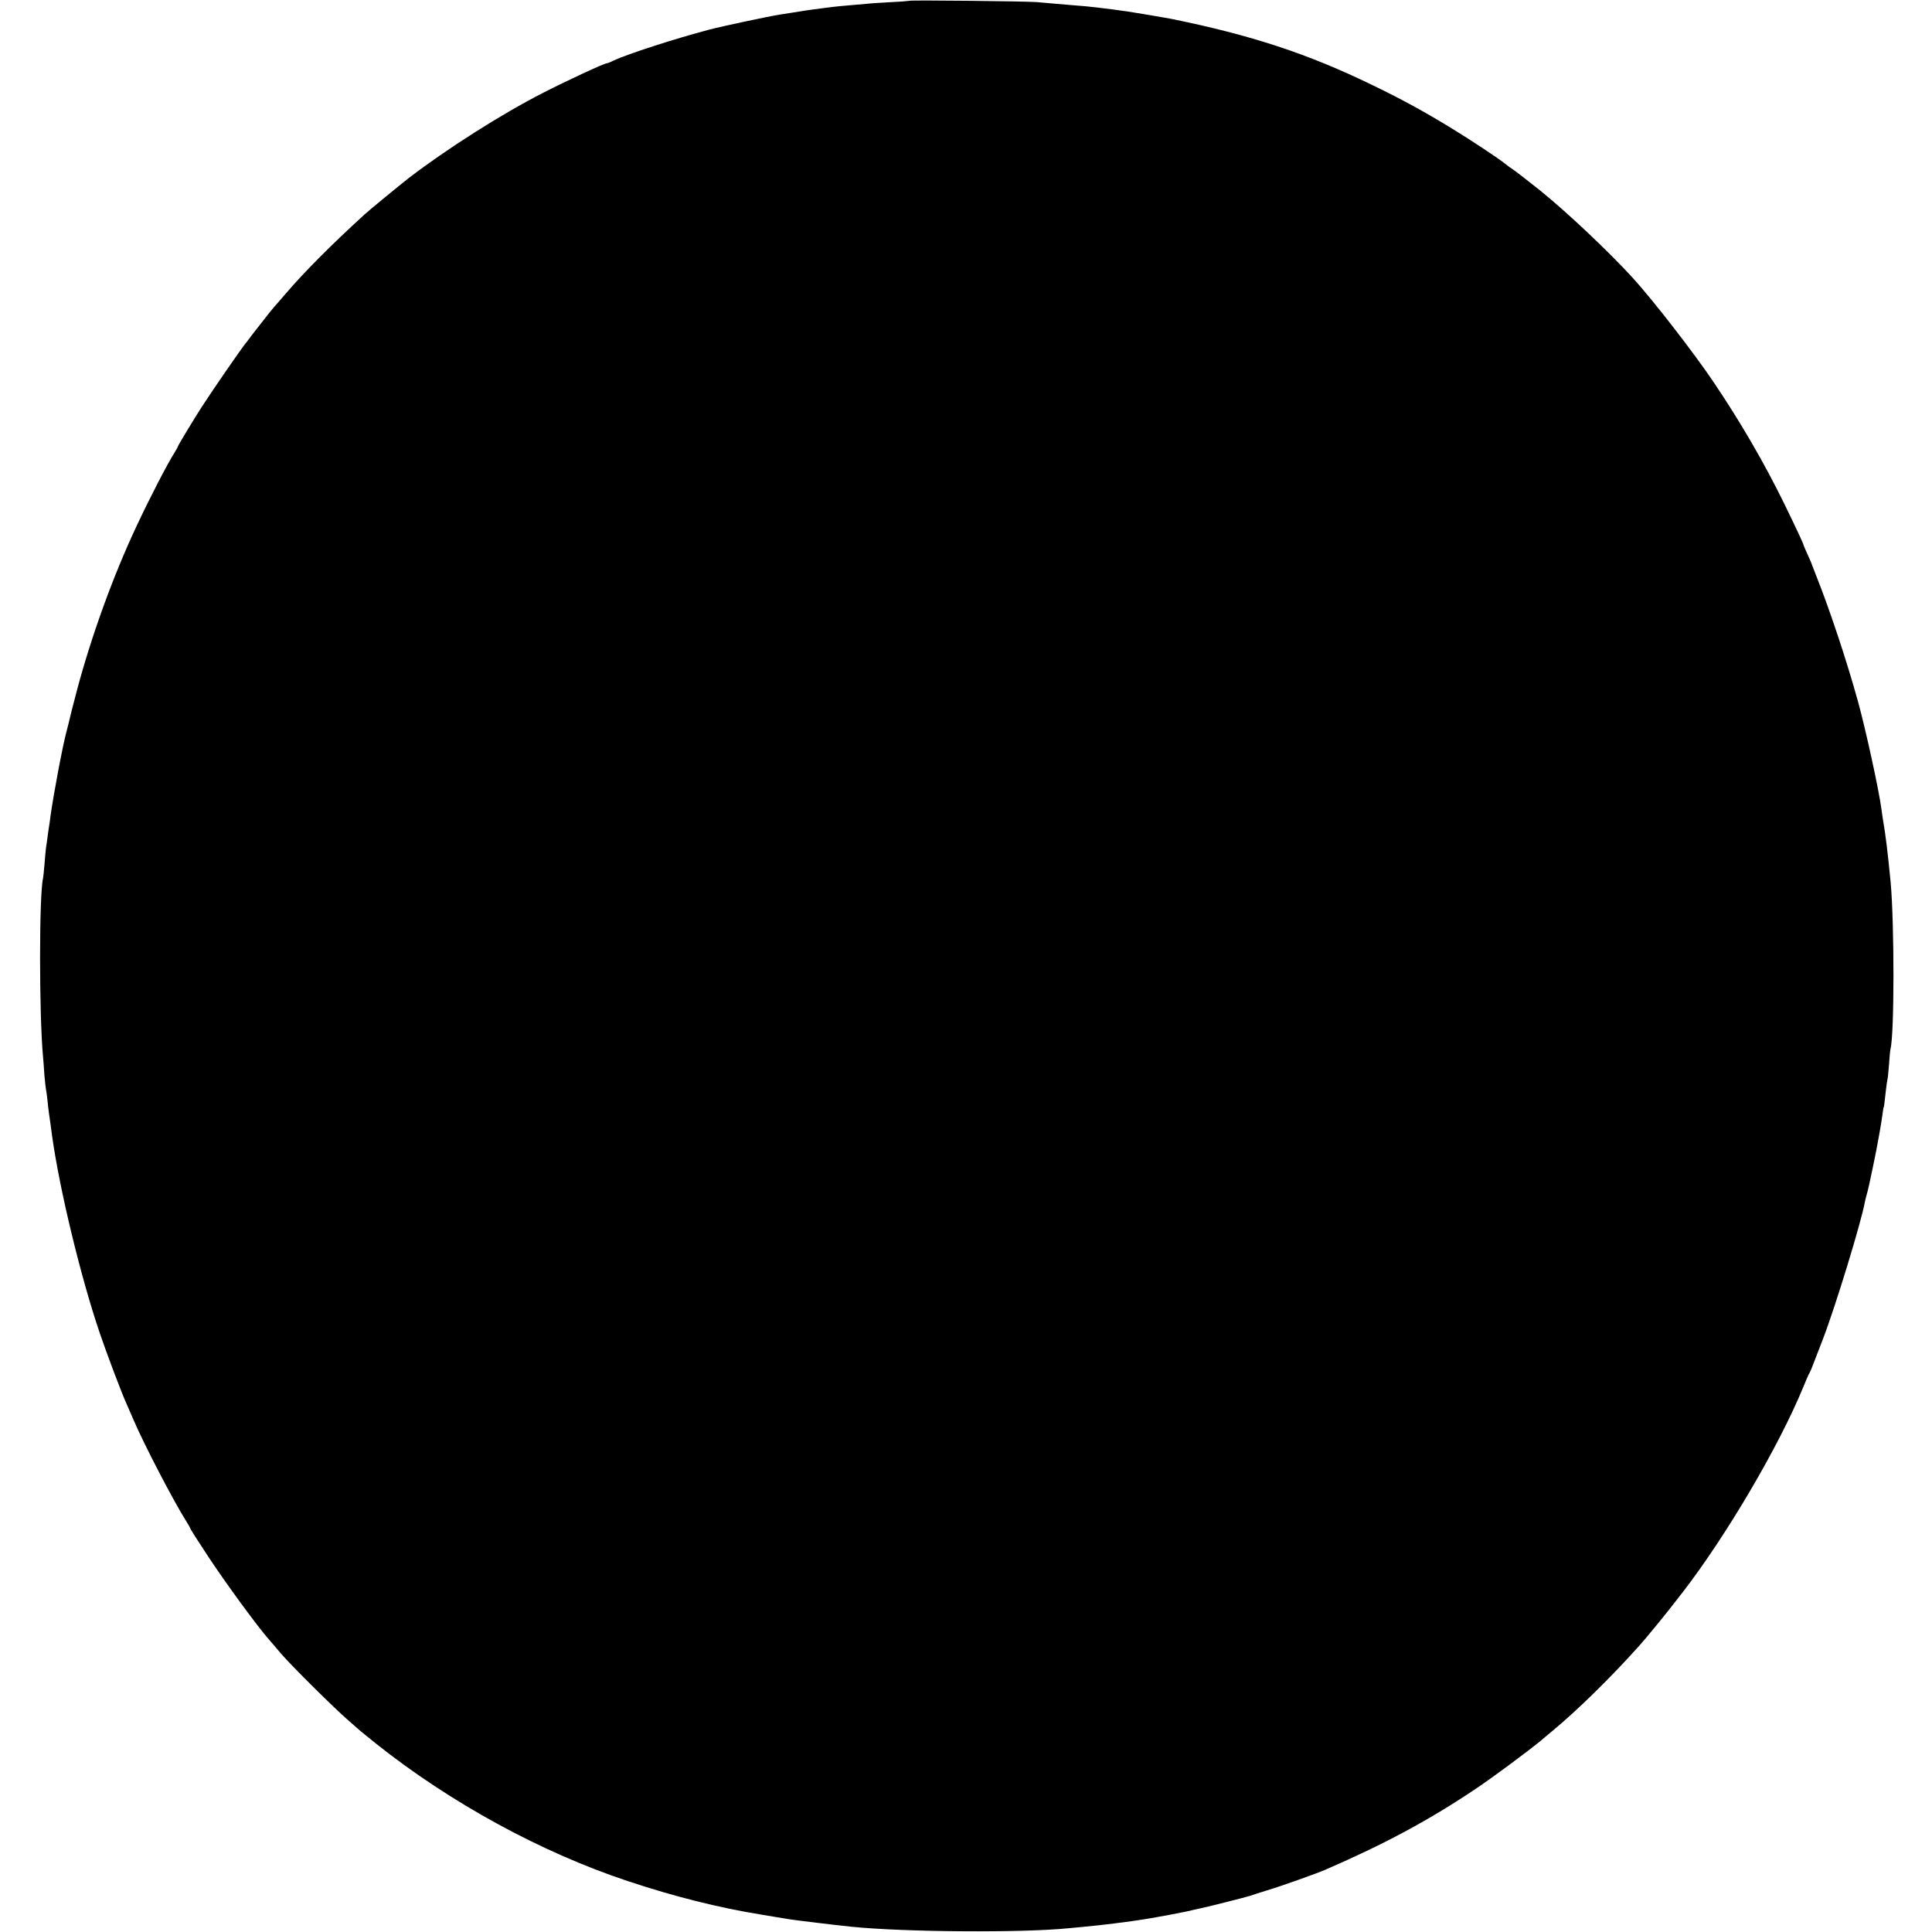
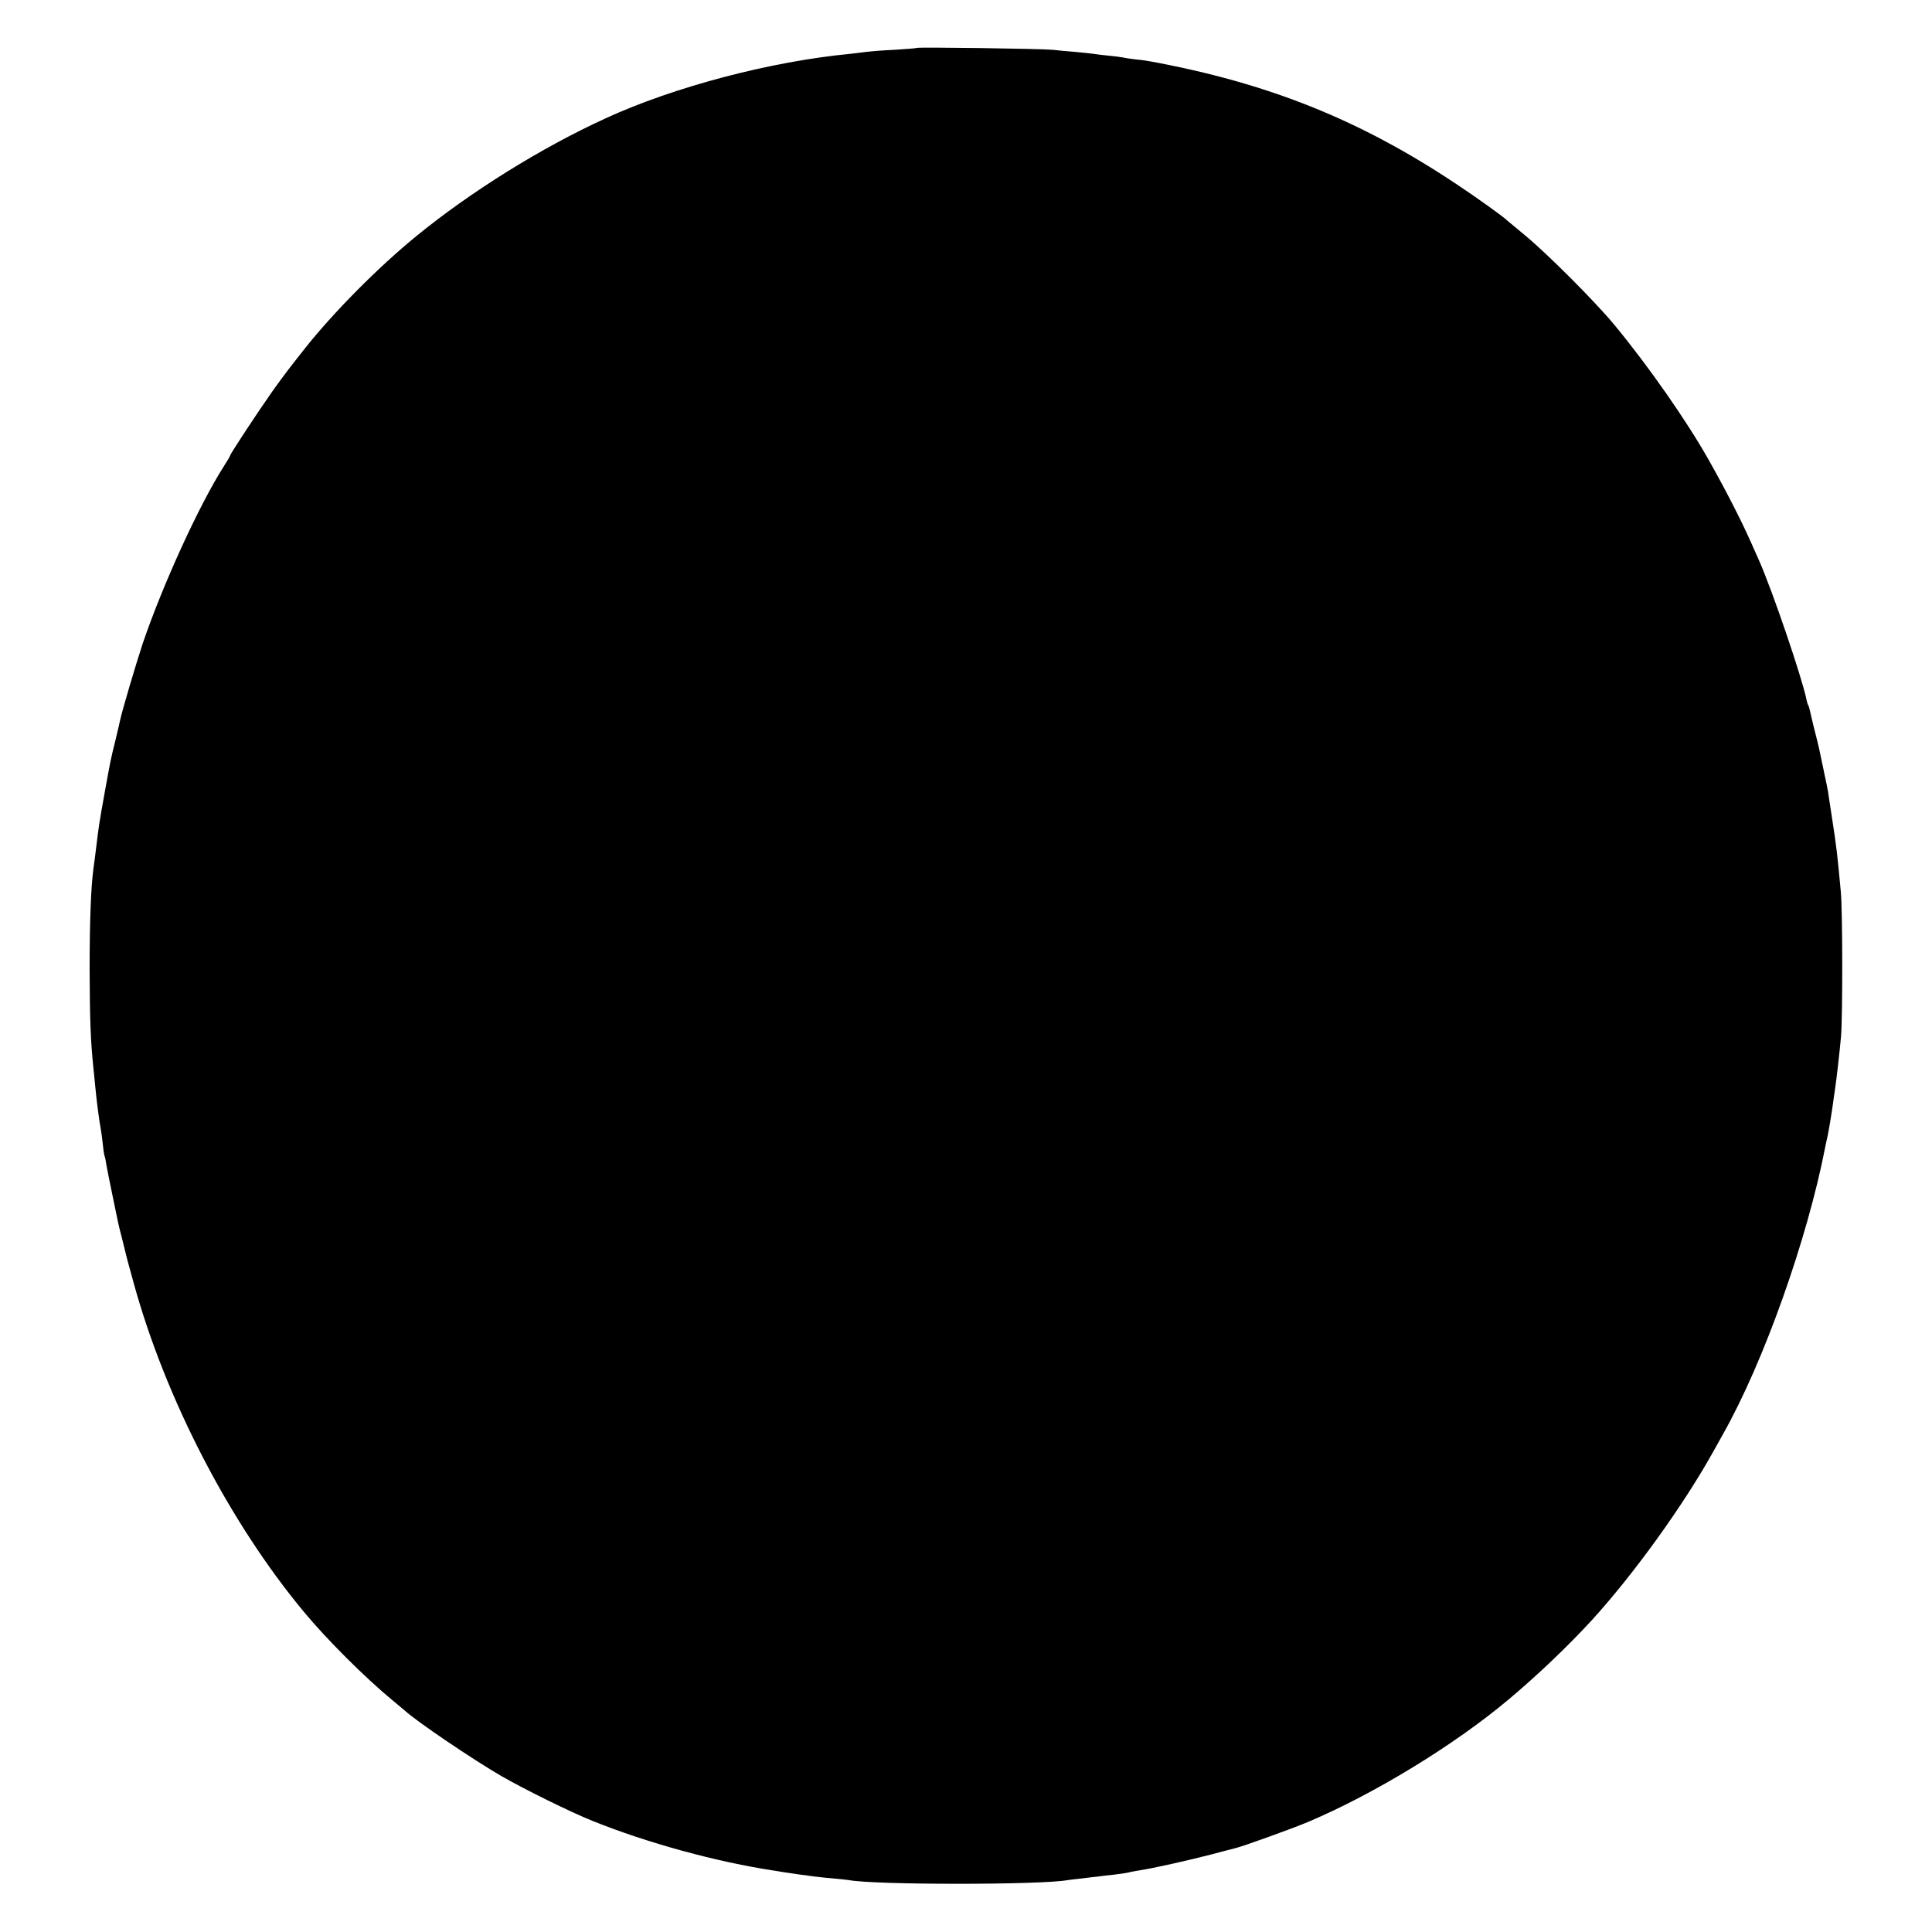
- <svg xmlns="http://www.w3.org/2000/svg" version="1.0" width="1280pt" height="1280pt" viewBox="0 0 1280 1280" preserveAspectRatio="xMidYMid meet">
-   <g transform="translate(0,1280) scale(0.1,-0.1)" fill="#000000" stroke="none">
-     <path d="M6028 12795 c-2 -1 -57 -6 -123 -9 -66 -4 -138 -8 -160 -11 -22 -2 -74 -6 -115 -10 -41 -3 -88 -8 -105 -10 -16 -2 -52 -7 -80 -10 -45 -5 -121 -16 -210 -31 -16 -2 -46 -7 -65 -10 -81 -13 -382 -77 -470 -100 -228 -60 -546 -163 -634 -205 -22 -11 -43 -19 -48 -19 -16 0 -266 -116 -418 -194 -278 -142 -641 -373 -895 -568 -56 -44 -260 -211 -290 -239 -235 -215 -396 -378 -527 -530 -25 -30 -58 -67 -73 -84 -14 -16 -45 -55 -68 -85 -23 -30 -44 -57 -47 -60 -3 -3 -18 -23 -35 -45 -16 -22 -33 -44 -38 -50 -29 -35 -218 -309 -293 -425 -50 -78 -154 -250 -154 -255 0 -3 -11 -23 -24 -44 -48 -76 -162 -296 -251 -486 -152 -323 -296 -718 -393 -1080 -28 -105 -50 -193 -57 -225 -2 -8 -8 -33 -14 -55 -27 -100 -86 -416 -107 -565 -2 -19 -6 -48 -9 -65 -3 -16 -7 -48 -10 -70 -3 -22 -7 -53 -10 -70 -2 -16 -7 -66 -10 -110 -4 -44 -8 -87 -10 -95 -26 -106 -26 -902 0 -1180 2 -19 6 -73 9 -120 4 -47 9 -92 11 -100 2 -8 7 -42 10 -75 3 -33 8 -71 10 -85 7 -49 18 -125 20 -145 50 -358 191 -941 317 -1310 44 -130 144 -395 177 -467 15 -35 36 -83 47 -108 64 -151 266 -540 347 -667 15 -24 27 -45 27 -48 0 -4 55 -90 123 -193 113 -171 322 -457 397 -542 17 -19 54 -63 83 -97 68 -79 351 -360 447 -443 41 -36 77 -67 80 -70 3 -3 48 -39 100 -81 495 -394 1095 -721 1670 -912 307 -102 600 -176 885 -222 17 -3 57 -9 90 -15 33 -6 74 -12 90 -15 43 -7 308 -39 415 -50 351 -36 1138 -41 1440 -10 19 2 62 6 95 9 106 9 315 35 410 51 73 11 266 48 295 55 19 5 46 11 60 14 40 7 312 76 340 85 14 5 66 22 115 37 88 26 327 111 389 138 390 169 688 329 1001 540 106 71 347 250 425 315 30 25 63 54 75 63 170 141 385 352 575 564 38 41 198 237 240 293 14 18 34 45 46 59 290 375 640 970 801 1362 19 47 38 90 42 95 4 6 20 44 35 85 16 41 40 104 54 140 81 210 255 778 278 910 3 14 9 39 14 55 10 32 64 291 76 365 4 25 8 47 9 50 2 7 18 110 21 135 1 11 3 20 4 20 2 0 3 9 15 115 4 36 9 67 10 70 2 3 6 46 10 95 3 50 8 97 10 105 26 99 26 827 1 1105 -19 195 -34 321 -51 415 -2 14 -7 45 -10 70 -18 133 -105 530 -156 715 -75 270 -184 598 -272 820 -17 44 -32 82 -33 85 0 3 -12 31 -27 64 -15 32 -27 60 -27 62 0 8 -43 100 -126 271 -135 276 -292 546 -472 813 -133 197 -400 541 -531 685 -160 176 -438 438 -616 582 -76 61 -163 128 -185 143 -13 8 -35 24 -49 36 -41 33 -226 156 -341 226 -180 111 -338 198 -535 293 -427 208 -806 333 -1340 441 -29 6 -244 42 -285 48 -157 22 -256 34 -345 40 -38 3 -97 8 -130 11 -33 3 -89 8 -125 11 -71 6 -836 14 -842 9z" />
+ <svg xmlns="http://www.w3.org/2000/svg" version="1.0" width="1024pt" height="1024pt" viewBox="0 0 1024 1024" preserveAspectRatio="xMidYMid meet">
+   <g transform="translate(0,1024) scale(0.1,-0.1)" fill="#000000" stroke="none">
+     <path d="M4859 9986 c-2 -2 -56 -6 -119 -10 -63 -3 -126 -8 -140 -10 -14 -2 -54 -7 -90 -11 -424 -40 -936 -175 -1300 -342 -343 -157 -718 -391 -1004 -625 -202 -165 -438 -403 -591 -596 -80 -101 -109 -139 -172 -227 -76 -108 -223 -331 -223 -339 0 -3 -15 -29 -34 -58 -133 -209 -325 -631 -430 -940 -36 -109 -111 -362 -120 -408 -3 -14 -14 -62 -25 -107 -24 -97 -25 -101 -56 -273 -29 -161 -32 -180 -45 -290 -6 -47 -12 -98 -15 -115 -13 -100 -20 -276 -20 -535 1 -264 5 -374 20 -520 3 -25 7 -70 10 -100 6 -65 19 -170 30 -230 2 -8 6 -42 10 -75 3 -32 8 -62 10 -65 2 -3 6 -23 9 -45 4 -22 18 -94 32 -160 14 -66 27 -131 30 -145 3 -14 12 -52 21 -85 8 -33 17 -68 19 -77 5 -22 7 -29 43 -160 168 -610 506 -1264 899 -1738 123 -149 331 -356 476 -475 27 -22 54 -45 60 -50 62 -58 367 -264 516 -350 126 -72 361 -188 480 -236 293 -118 660 -218 965 -264 22 -4 81 -13 130 -20 50 -7 126 -17 169 -20 43 -4 86 -8 96 -10 135 -26 1020 -26 1159 0 9 1 43 6 76 9 33 4 71 9 85 10 14 2 52 7 85 10 33 4 67 9 75 11 8 3 33 7 55 11 70 10 266 54 385 85 63 17 122 32 130 34 41 10 296 102 380 137 353 149 779 409 1069 653 150 126 314 282 441 421 221 243 482 605 640 889 18 33 42 76 53 95 217 385 447 1034 542 1525 5 22 9 45 11 50 5 23 24 134 29 175 3 25 8 56 10 70 9 58 26 209 33 289 9 117 8 656 -1 761 -19 206 -23 240 -47 395 -6 39 -13 86 -16 105 -2 19 -8 53 -13 75 -5 22 -14 65 -20 95 -18 87 -18 91 -46 200 -9 36 -18 76 -21 89 -3 14 -7 28 -10 33 -3 4 -7 18 -9 29 -22 111 -180 577 -252 739 -14 30 -31 71 -40 90 -52 118 -137 284 -228 445 -117 207 -321 499 -500 715 -101 122 -354 375 -470 471 -49 41 -92 76 -95 79 -14 16 -169 127 -266 191 -513 343 -1002 539 -1629 654 -16 3 -50 8 -75 10 -25 3 -54 7 -65 10 -11 2 -47 7 -80 10 -33 3 -70 8 -82 10 -12 2 -55 6 -95 10 -40 3 -93 8 -118 11 -56 6 -715 15 -721 10z" />
  </g>
</svg>
